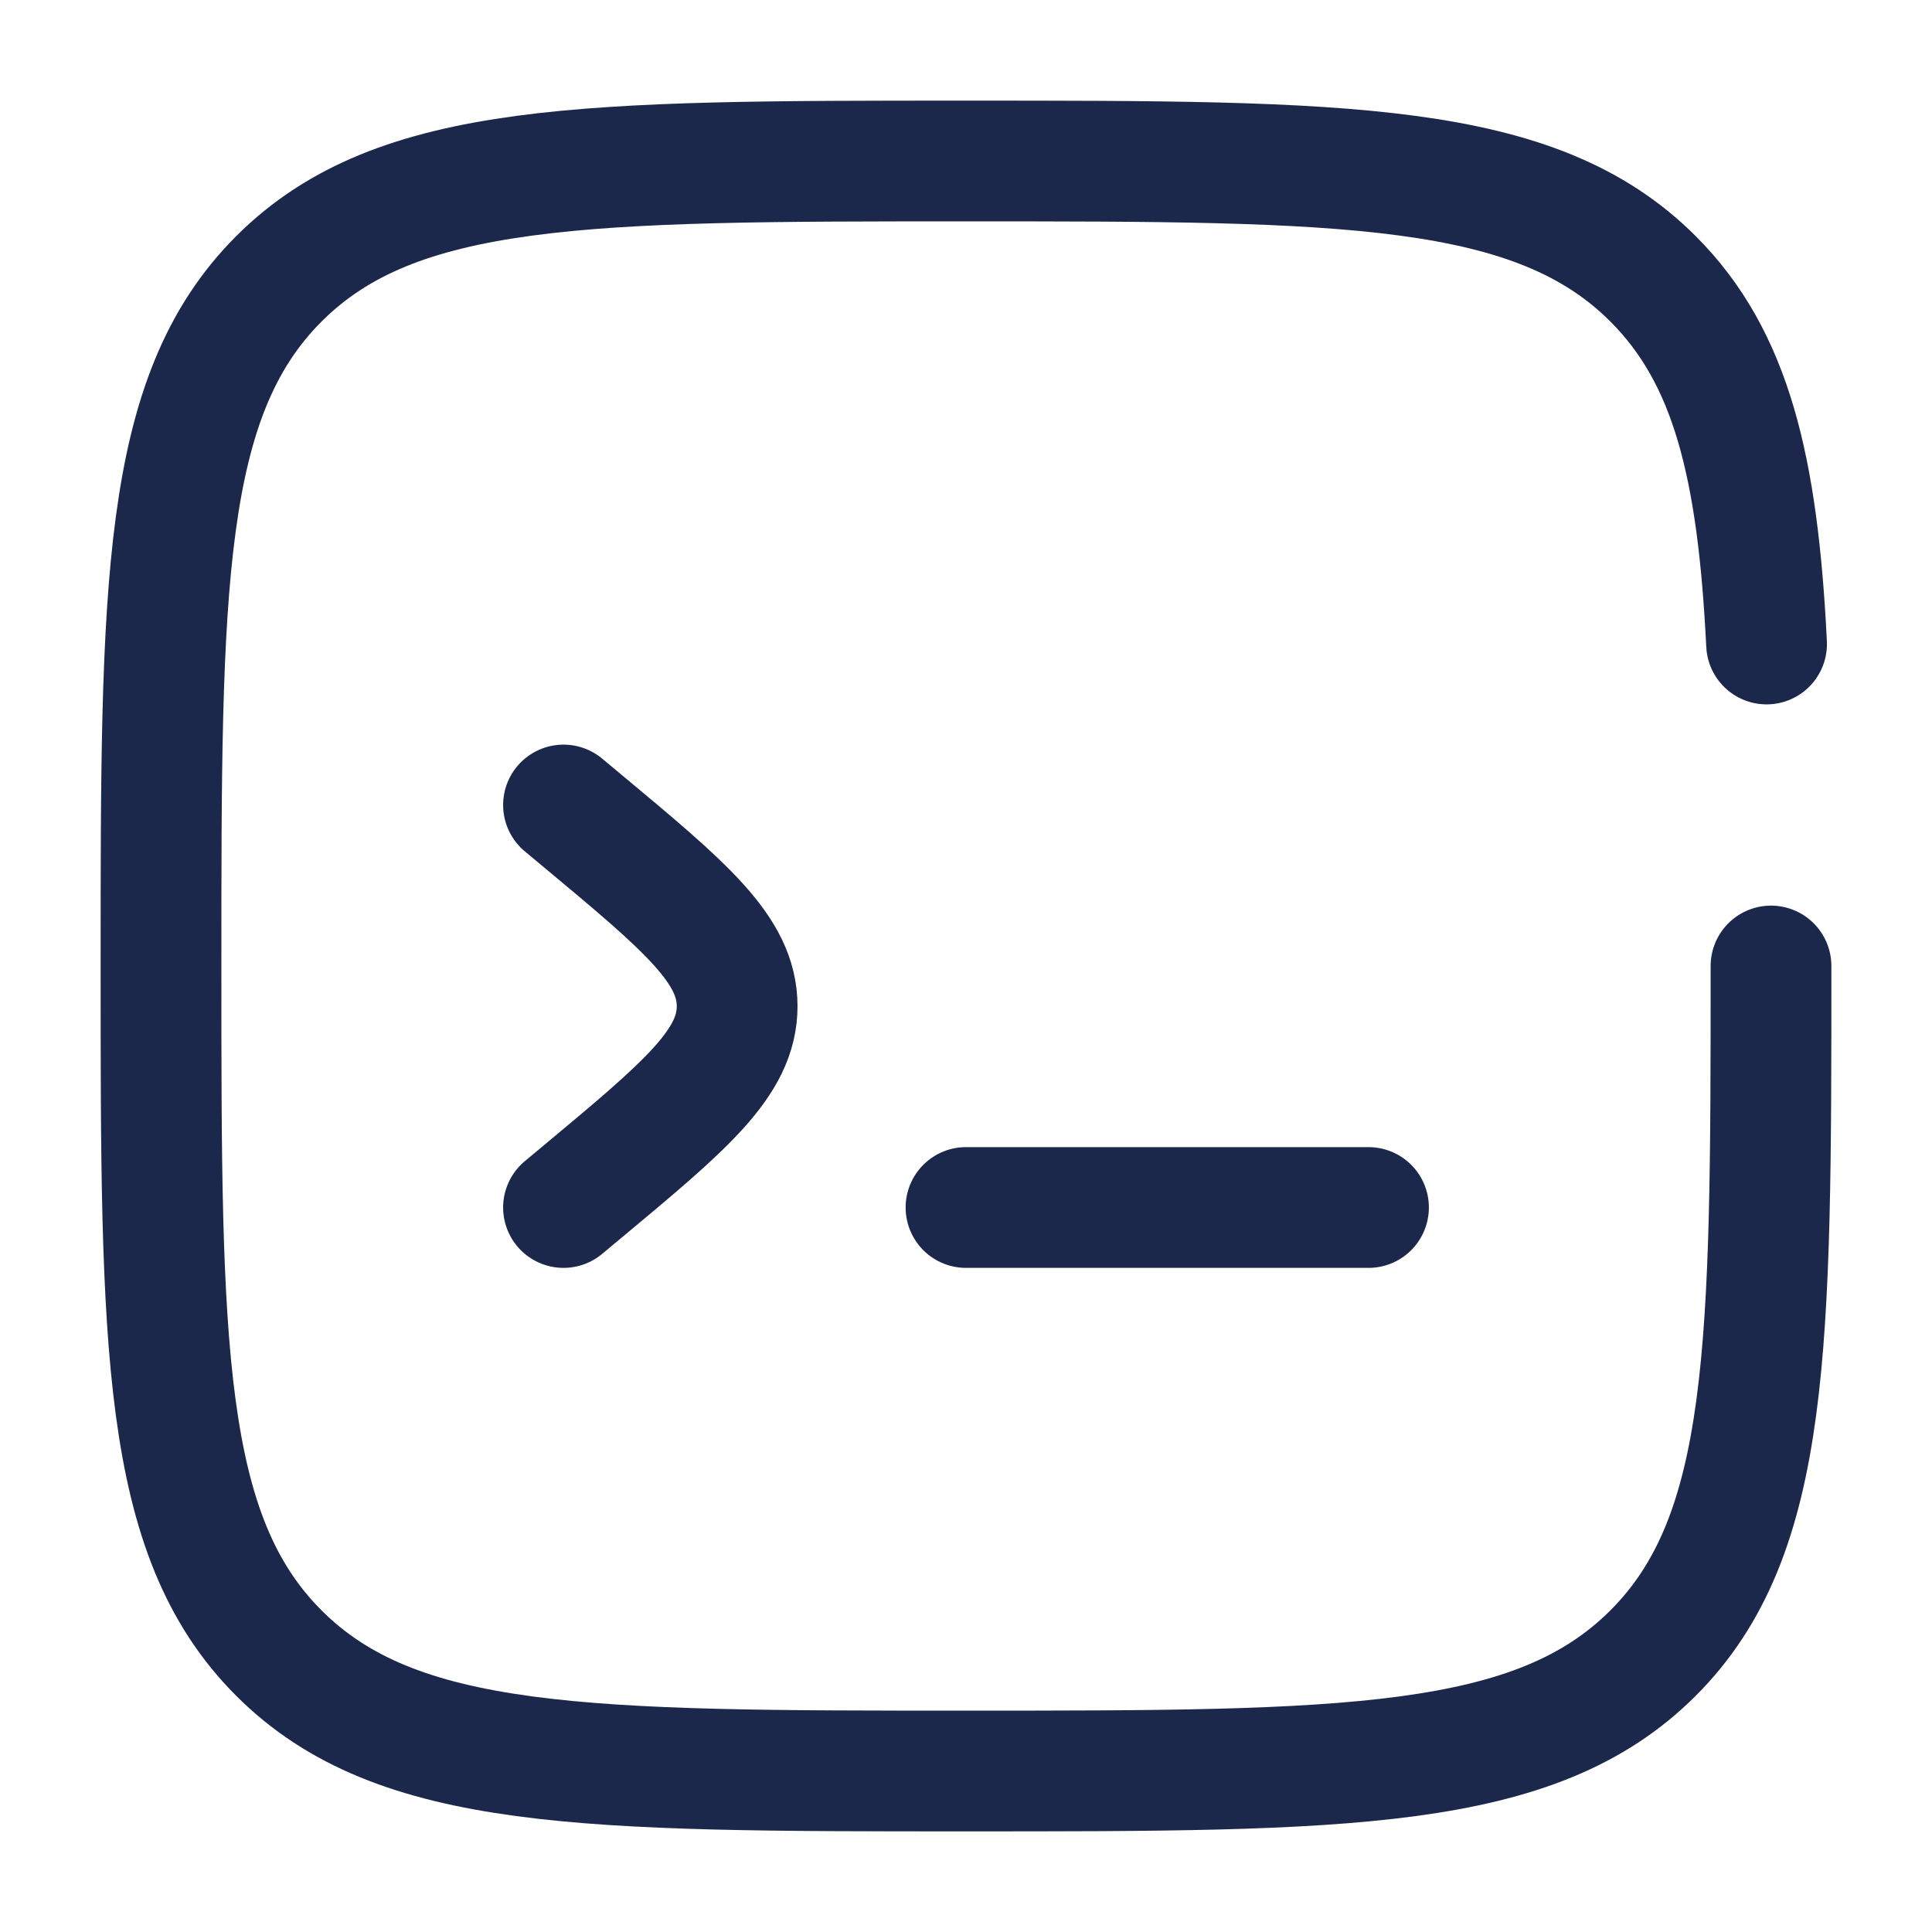
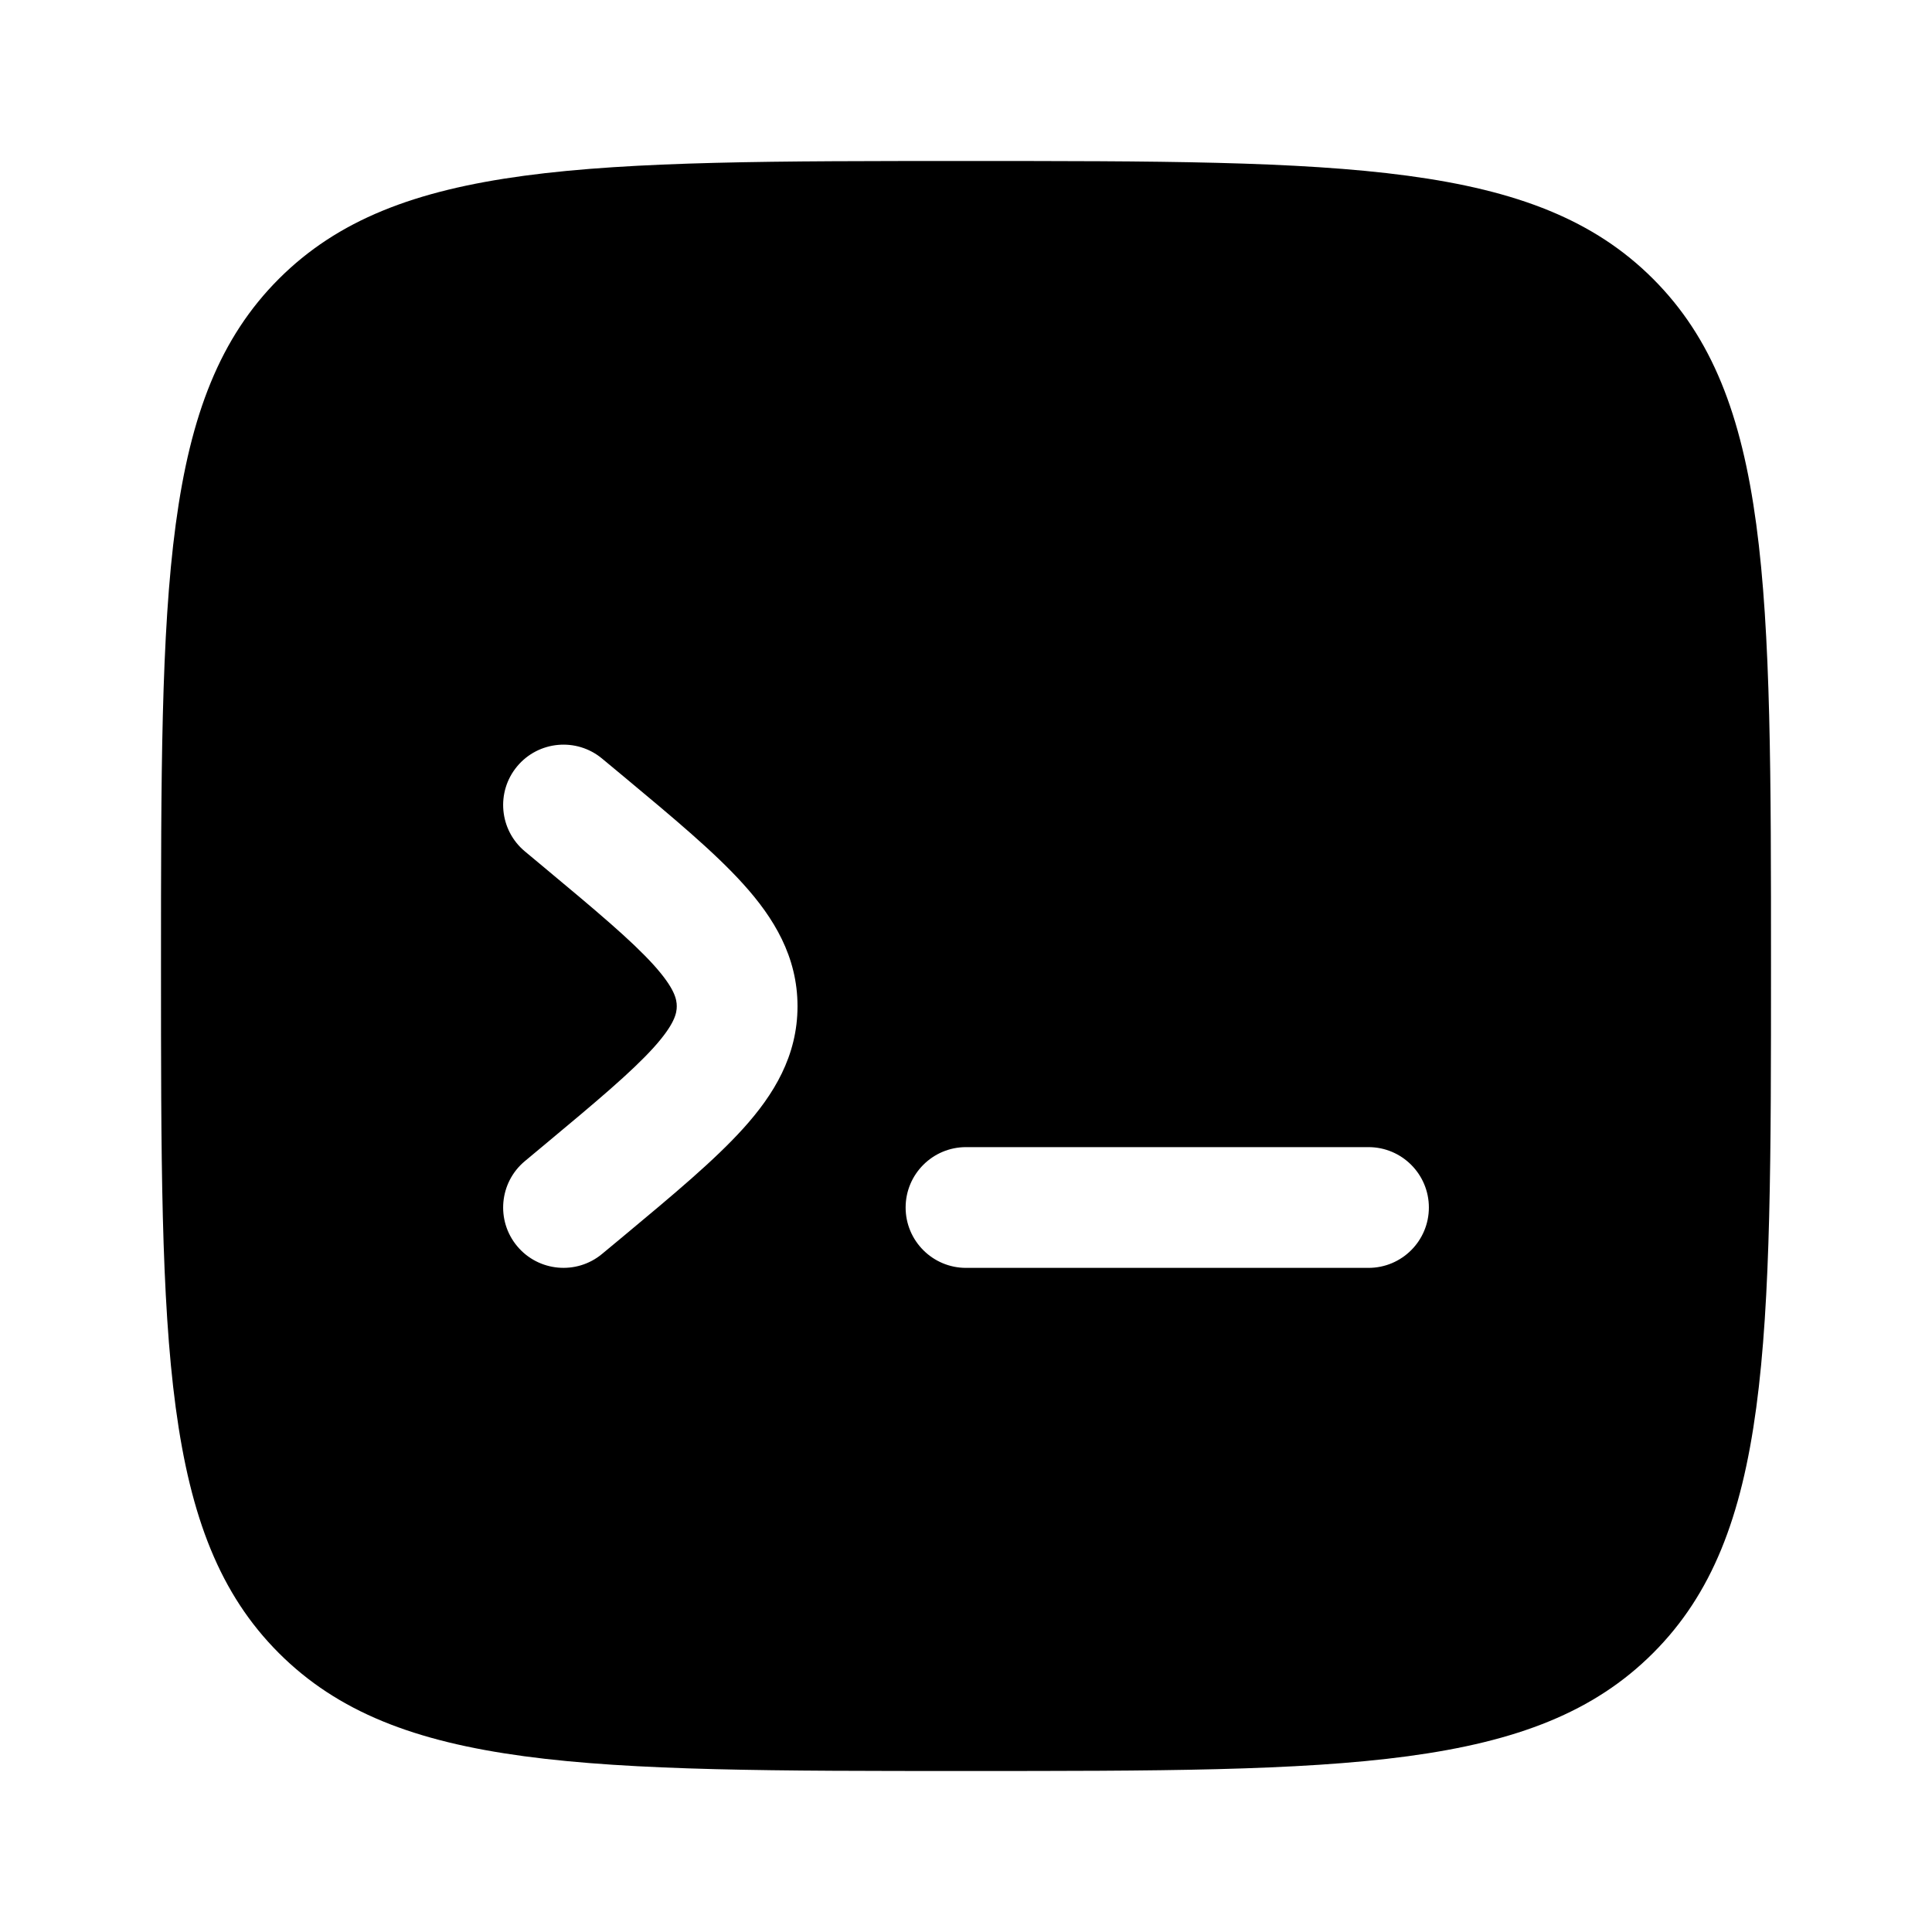
<svg xmlns="http://www.w3.org/2000/svg" width="800px" height="800px" viewBox="0 0 24 24" fill="none">
-   <path d="M17 15H14.5H12" stroke="#1C274C" stroke-width="1.5" stroke-linecap="round" />
-   <path d="M7 10L7.234 10.195C8.516 11.263 9.157 11.797 9.157 12.5C9.157 13.203 8.516 13.737 7.234 14.805L7 15" stroke="#1C274C" stroke-width="1.5" stroke-linecap="round" />
-   <path d="M22 12C22 16.714 22 19.071 20.535 20.535C19.071 22 16.714 22 12 22C7.286 22 4.929 22 3.464 20.535C2 19.071 2 16.714 2 12C2 7.286 2 4.929 3.464 3.464C4.929 2 7.286 2 12 2C16.714 2 19.071 2 20.535 3.464C21.509 4.438 21.836 5.807 21.945 8" stroke="#1C274C" stroke-width="1.5" stroke-linecap="round" />
+   <g id="SVGRepo_bgCarrier" stroke-width="0" />
+   <g id="SVGRepo_tracerCarrier" stroke-linecap="round" stroke-linejoin="round" />
+   <g id="SVGRepo_iconCarrier">
+     <path fill-rule="evenodd" clip-rule="evenodd" d="M3.464 3.464C2 4.929 2 7.286 2 12C2 16.714 2 19.071 3.464 20.535C4.929 22 7.286 22 12 22C16.714 22 19.071 22 20.535 20.535C22 19.071 22 16.714 22 12C22 7.286 22 4.929 20.535 3.464C19.071 2 16.714 2 12 2C7.286 2 4.929 2 3.464 3.464ZM6.424 9.52C6.689 9.202 7.162 9.159 7.48 9.424L7.757 9.654C8.362 10.158 8.877 10.587 9.233 10.982C9.612 11.401 9.907 11.883 9.907 12.5C9.907 13.117 9.612 13.599 9.233 14.018C8.877 14.413 8.362 14.842 7.757 15.346L7.48 15.576C7.162 15.841 6.689 15.798 6.424 15.48C6.159 15.162 6.202 14.689 6.52 14.424L6.754 14.229C7.413 13.68 7.843 13.319 8.12 13.013C8.382 12.722 8.407 12.586 8.407 12.5C8.407 12.414 8.382 12.278 8.12 11.987C7.843 11.681 7.413 11.32 6.754 10.771L6.52 10.576C6.202 10.311 6.159 9.838 6.424 9.52ZM17.75 15C17.75 15.414 17.414 15.75 17 15.75H12C11.586 15.75 11.25 15.414 11.25 15C11.25 14.586 11.586 14.25 12 14.25H17C17.414 14.25 17.75 14.586 17.75 15Z" fill="#000000" />
+   </g>
</svg>
